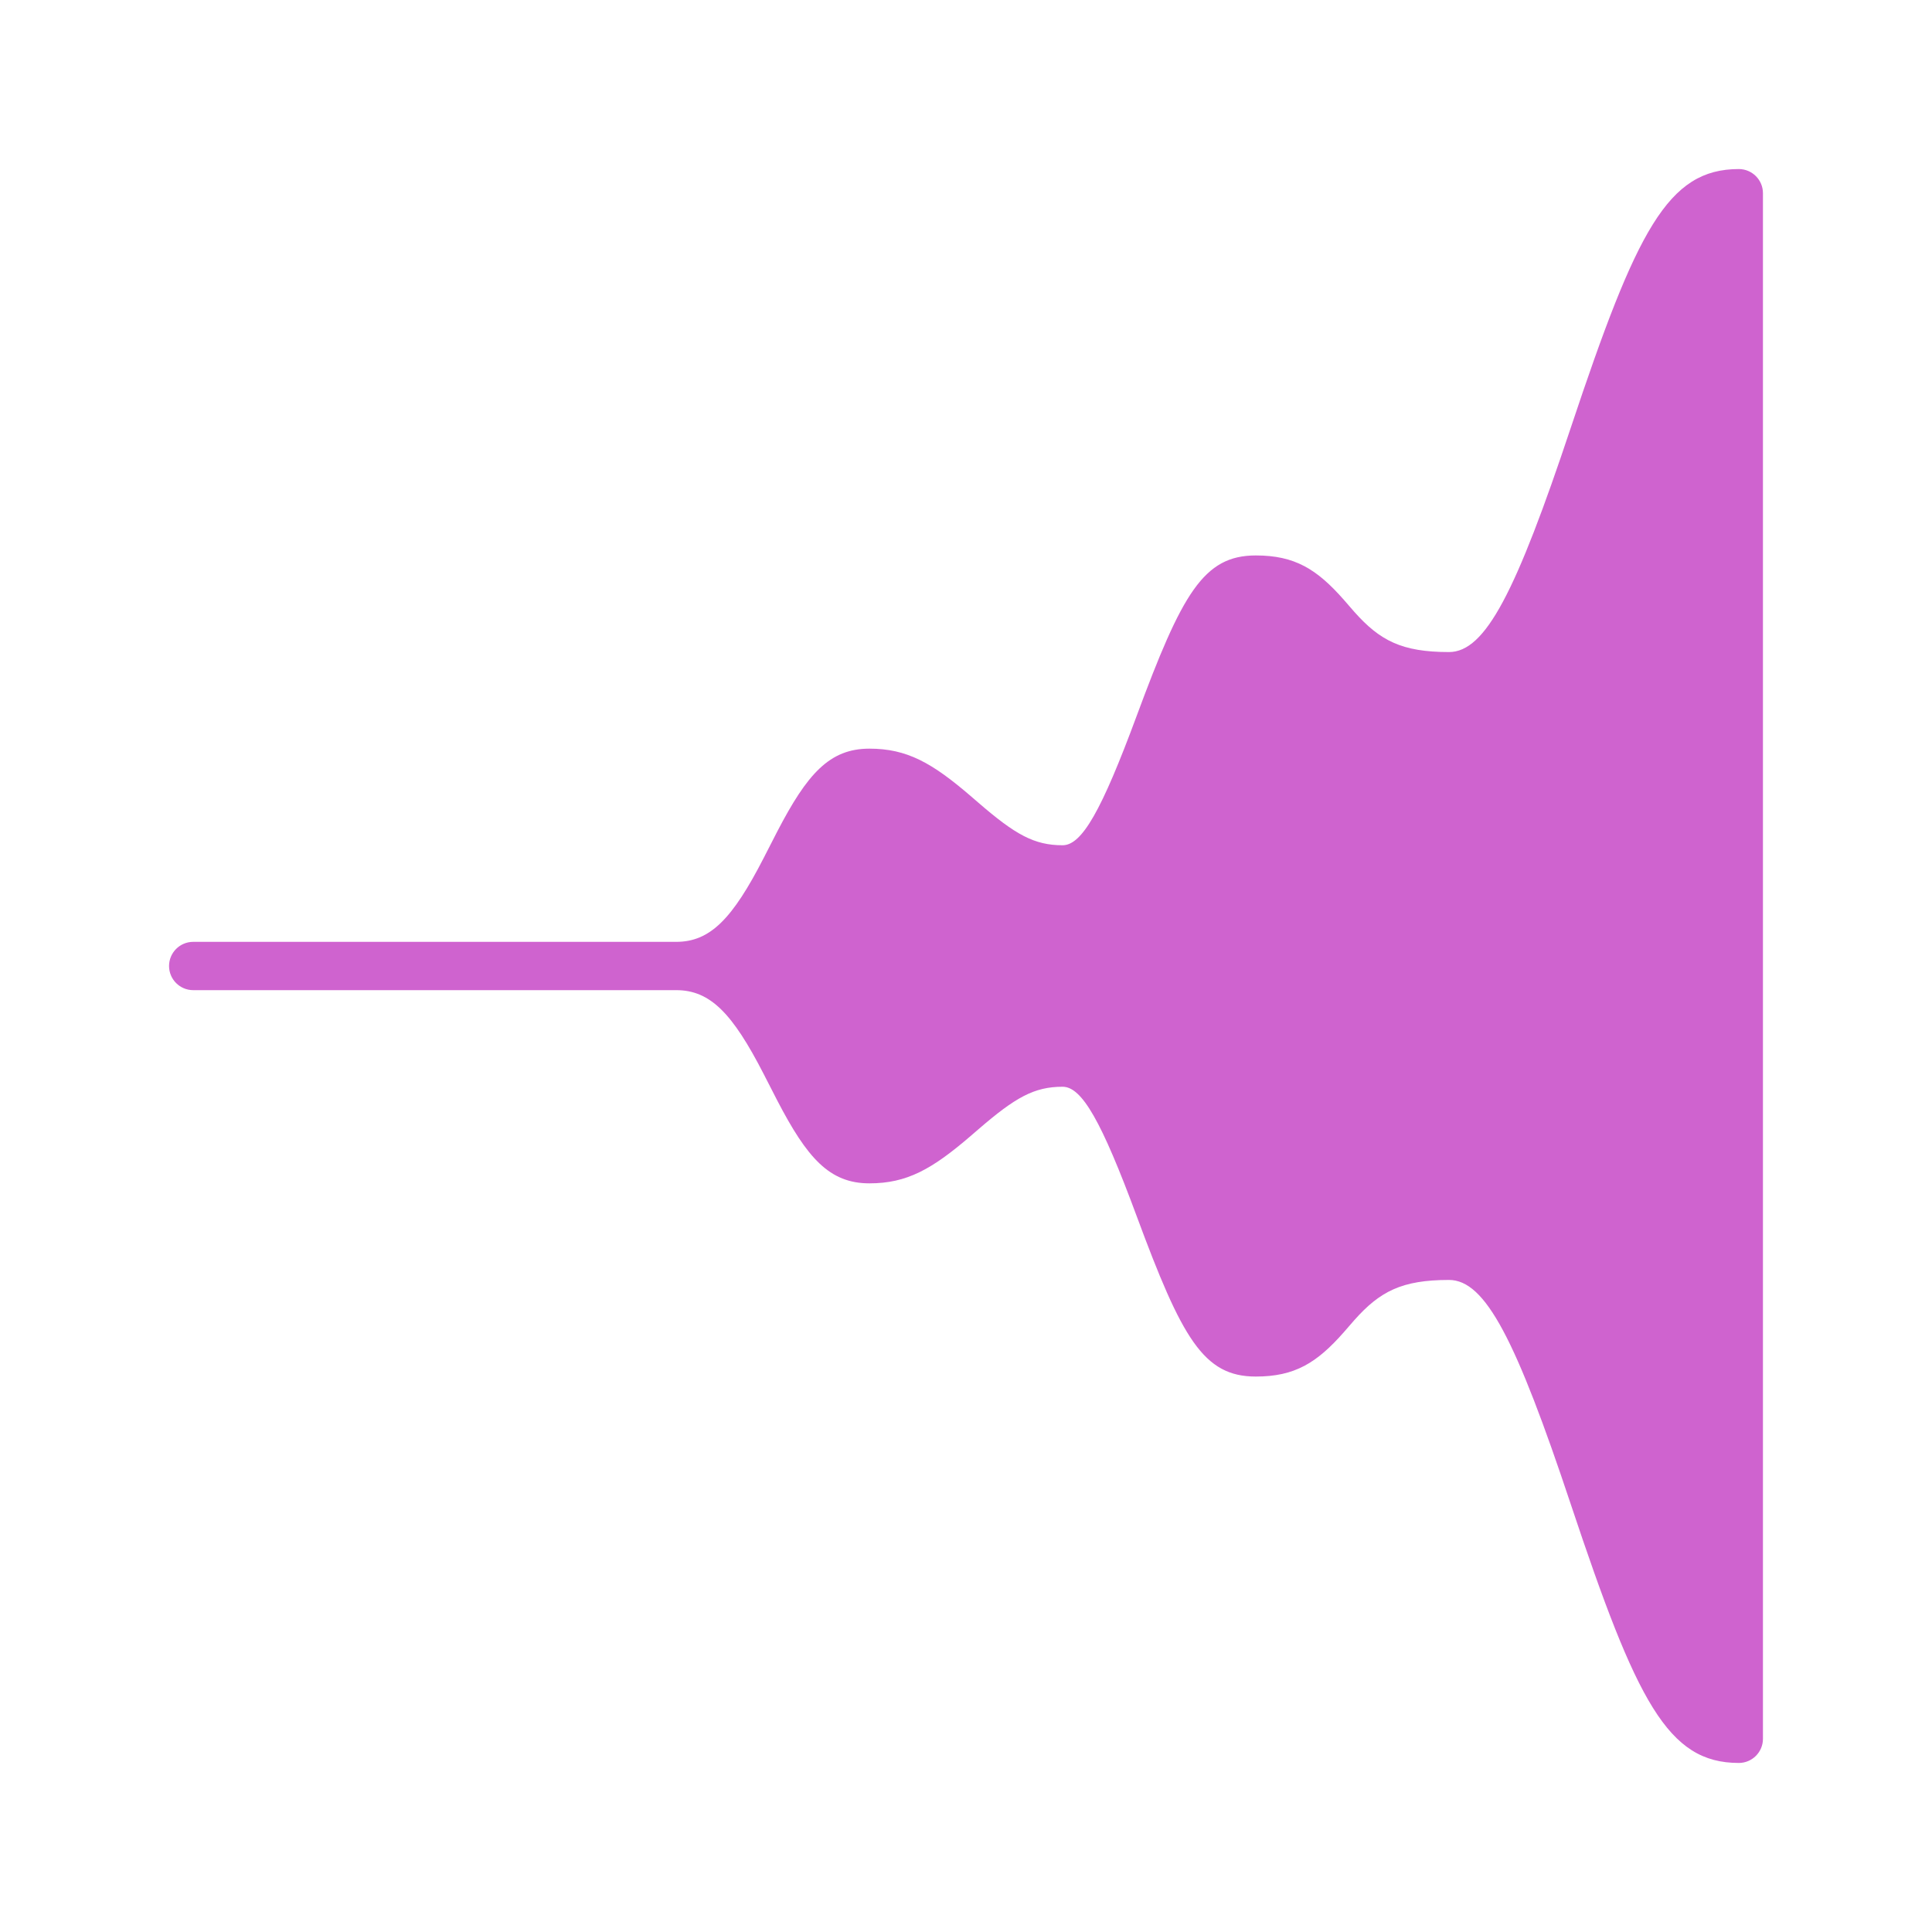
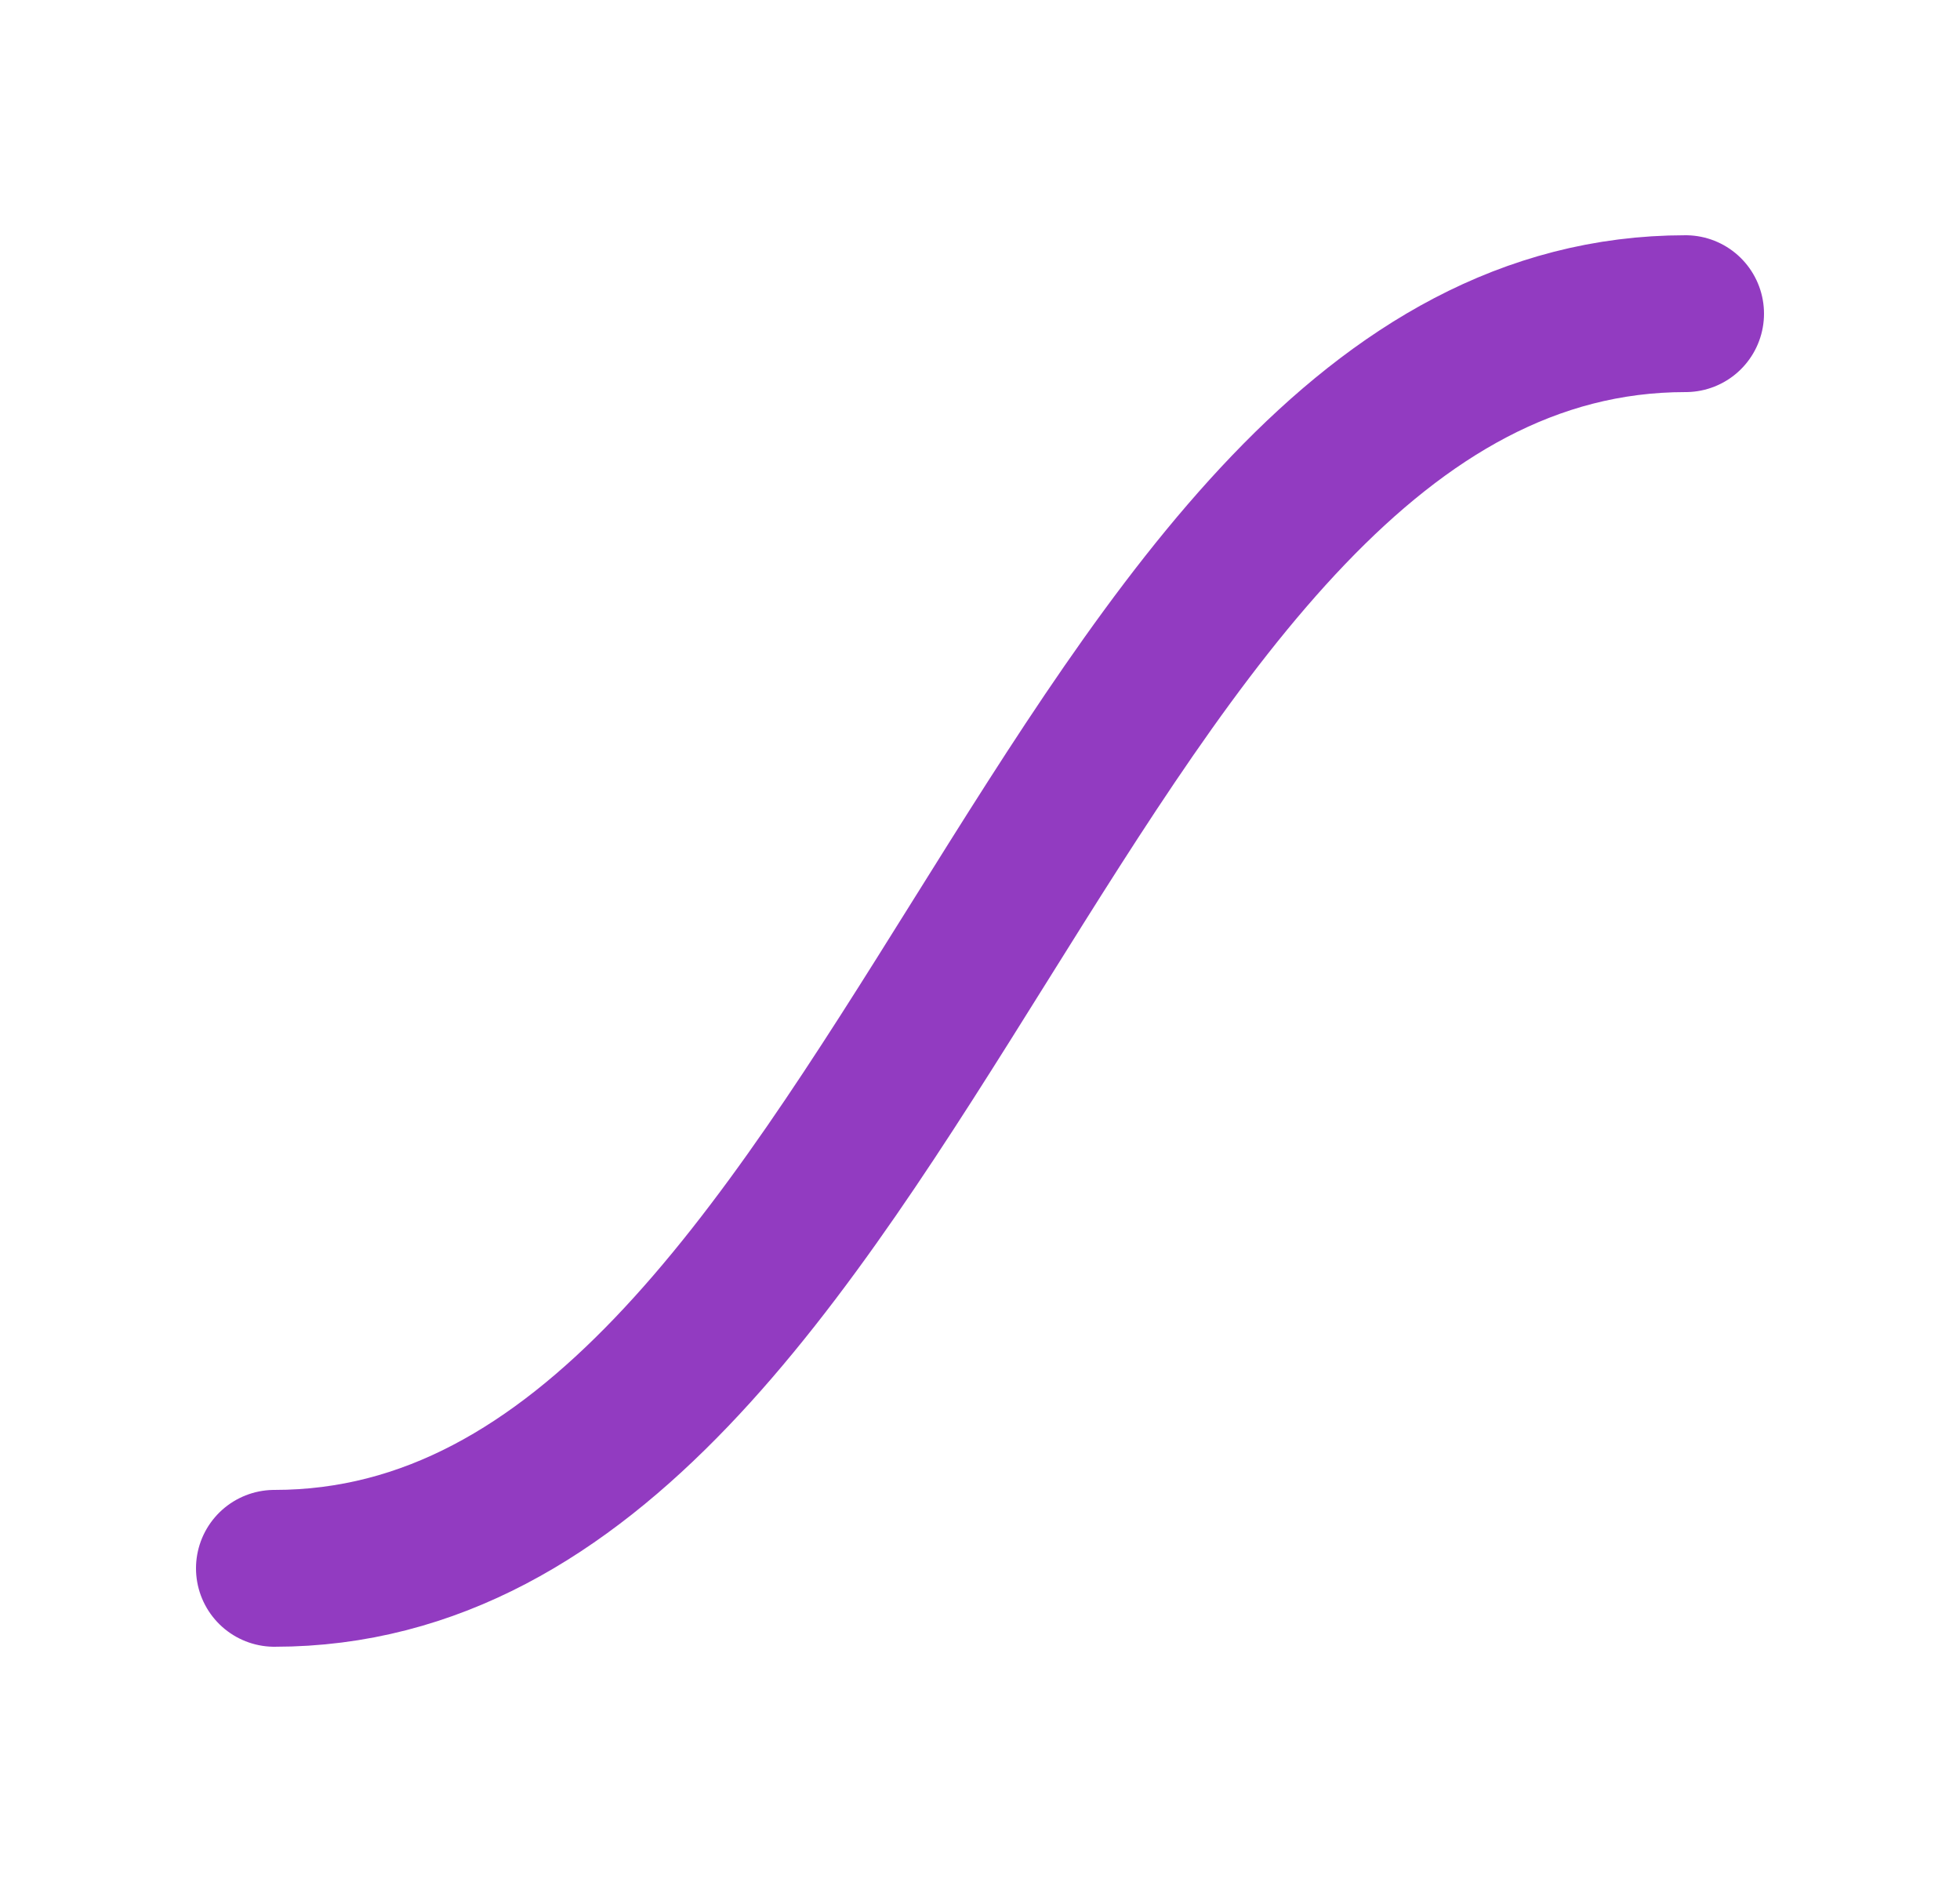
- <svg xmlns="http://www.w3.org/2000/svg" width="20px" height="20px" viewBox="0 0 20 20" version="1.1">
-   <g id="Sound/Effects/Fade-in" stroke="none" stroke-width="1" fill="none" fill-rule="evenodd">
-     <path d="M2,10.25 C1.862,10.25 1.75,10.138 1.75,10 C1.75,9.862 1.862,9.75 2,9.75 L7,9.75 C7.353,9.75 7.583,9.509 7.904,8.885 L8.046,8.608 C8.356,8.011 8.587,7.75 9,7.75 C9.388,7.75 9.648,7.895 10.057,8.248 L10.13,8.311 C10.511,8.64 10.706,8.75 11,8.75 C11.2,8.75 11.403,8.393 11.766,7.413 C12.236,6.143 12.459,5.75 13,5.75 C13.402,5.75 13.631,5.89 13.913,6.211 C13.968,6.274 13.997,6.308 14.02,6.334 C14.285,6.632 14.512,6.75 15,6.75 C15.377,6.75 15.693,6.132 16.263,4.421 C16.943,2.382 17.265,1.75 18,1.75 C18.138,1.75 18.25,1.862 18.25,2 L18.25,18 C18.25,18.138 18.138,18.25 18,18.25 C17.265,18.25 16.943,17.618 16.263,15.579 C15.693,13.868 15.377,13.25 15,13.25 C14.512,13.25 14.285,13.368 14.02,13.666 C13.997,13.692 13.968,13.726 13.913,13.789 C13.631,14.11 13.402,14.25 13,14.25 C12.459,14.25 12.236,13.857 11.766,12.587 C11.403,11.607 11.2,11.25 11,11.25 C10.706,11.25 10.511,11.36 10.13,11.689 L10.057,11.752 C9.648,12.105 9.388,12.25 9,12.25 C8.587,12.25 8.356,11.989 8.046,11.392 L7.904,11.115 C7.583,10.491 7.353,10.25 7,10.25 L2,10.25 Z" id="Path" fill="#CF63CF" fill-rule="nonzero" />
-   </g>
+ <svg xmlns="http://www.w3.org/2000/svg" width="25" height="24" viewBox="0 0 25 24" fill="none">
+   <path d="M3.5 20C11.5 20 13.5 4 21.5 4" stroke="#923BC1" stroke-width="2" stroke-linecap="round" stroke-linejoin="round" />
</svg>
